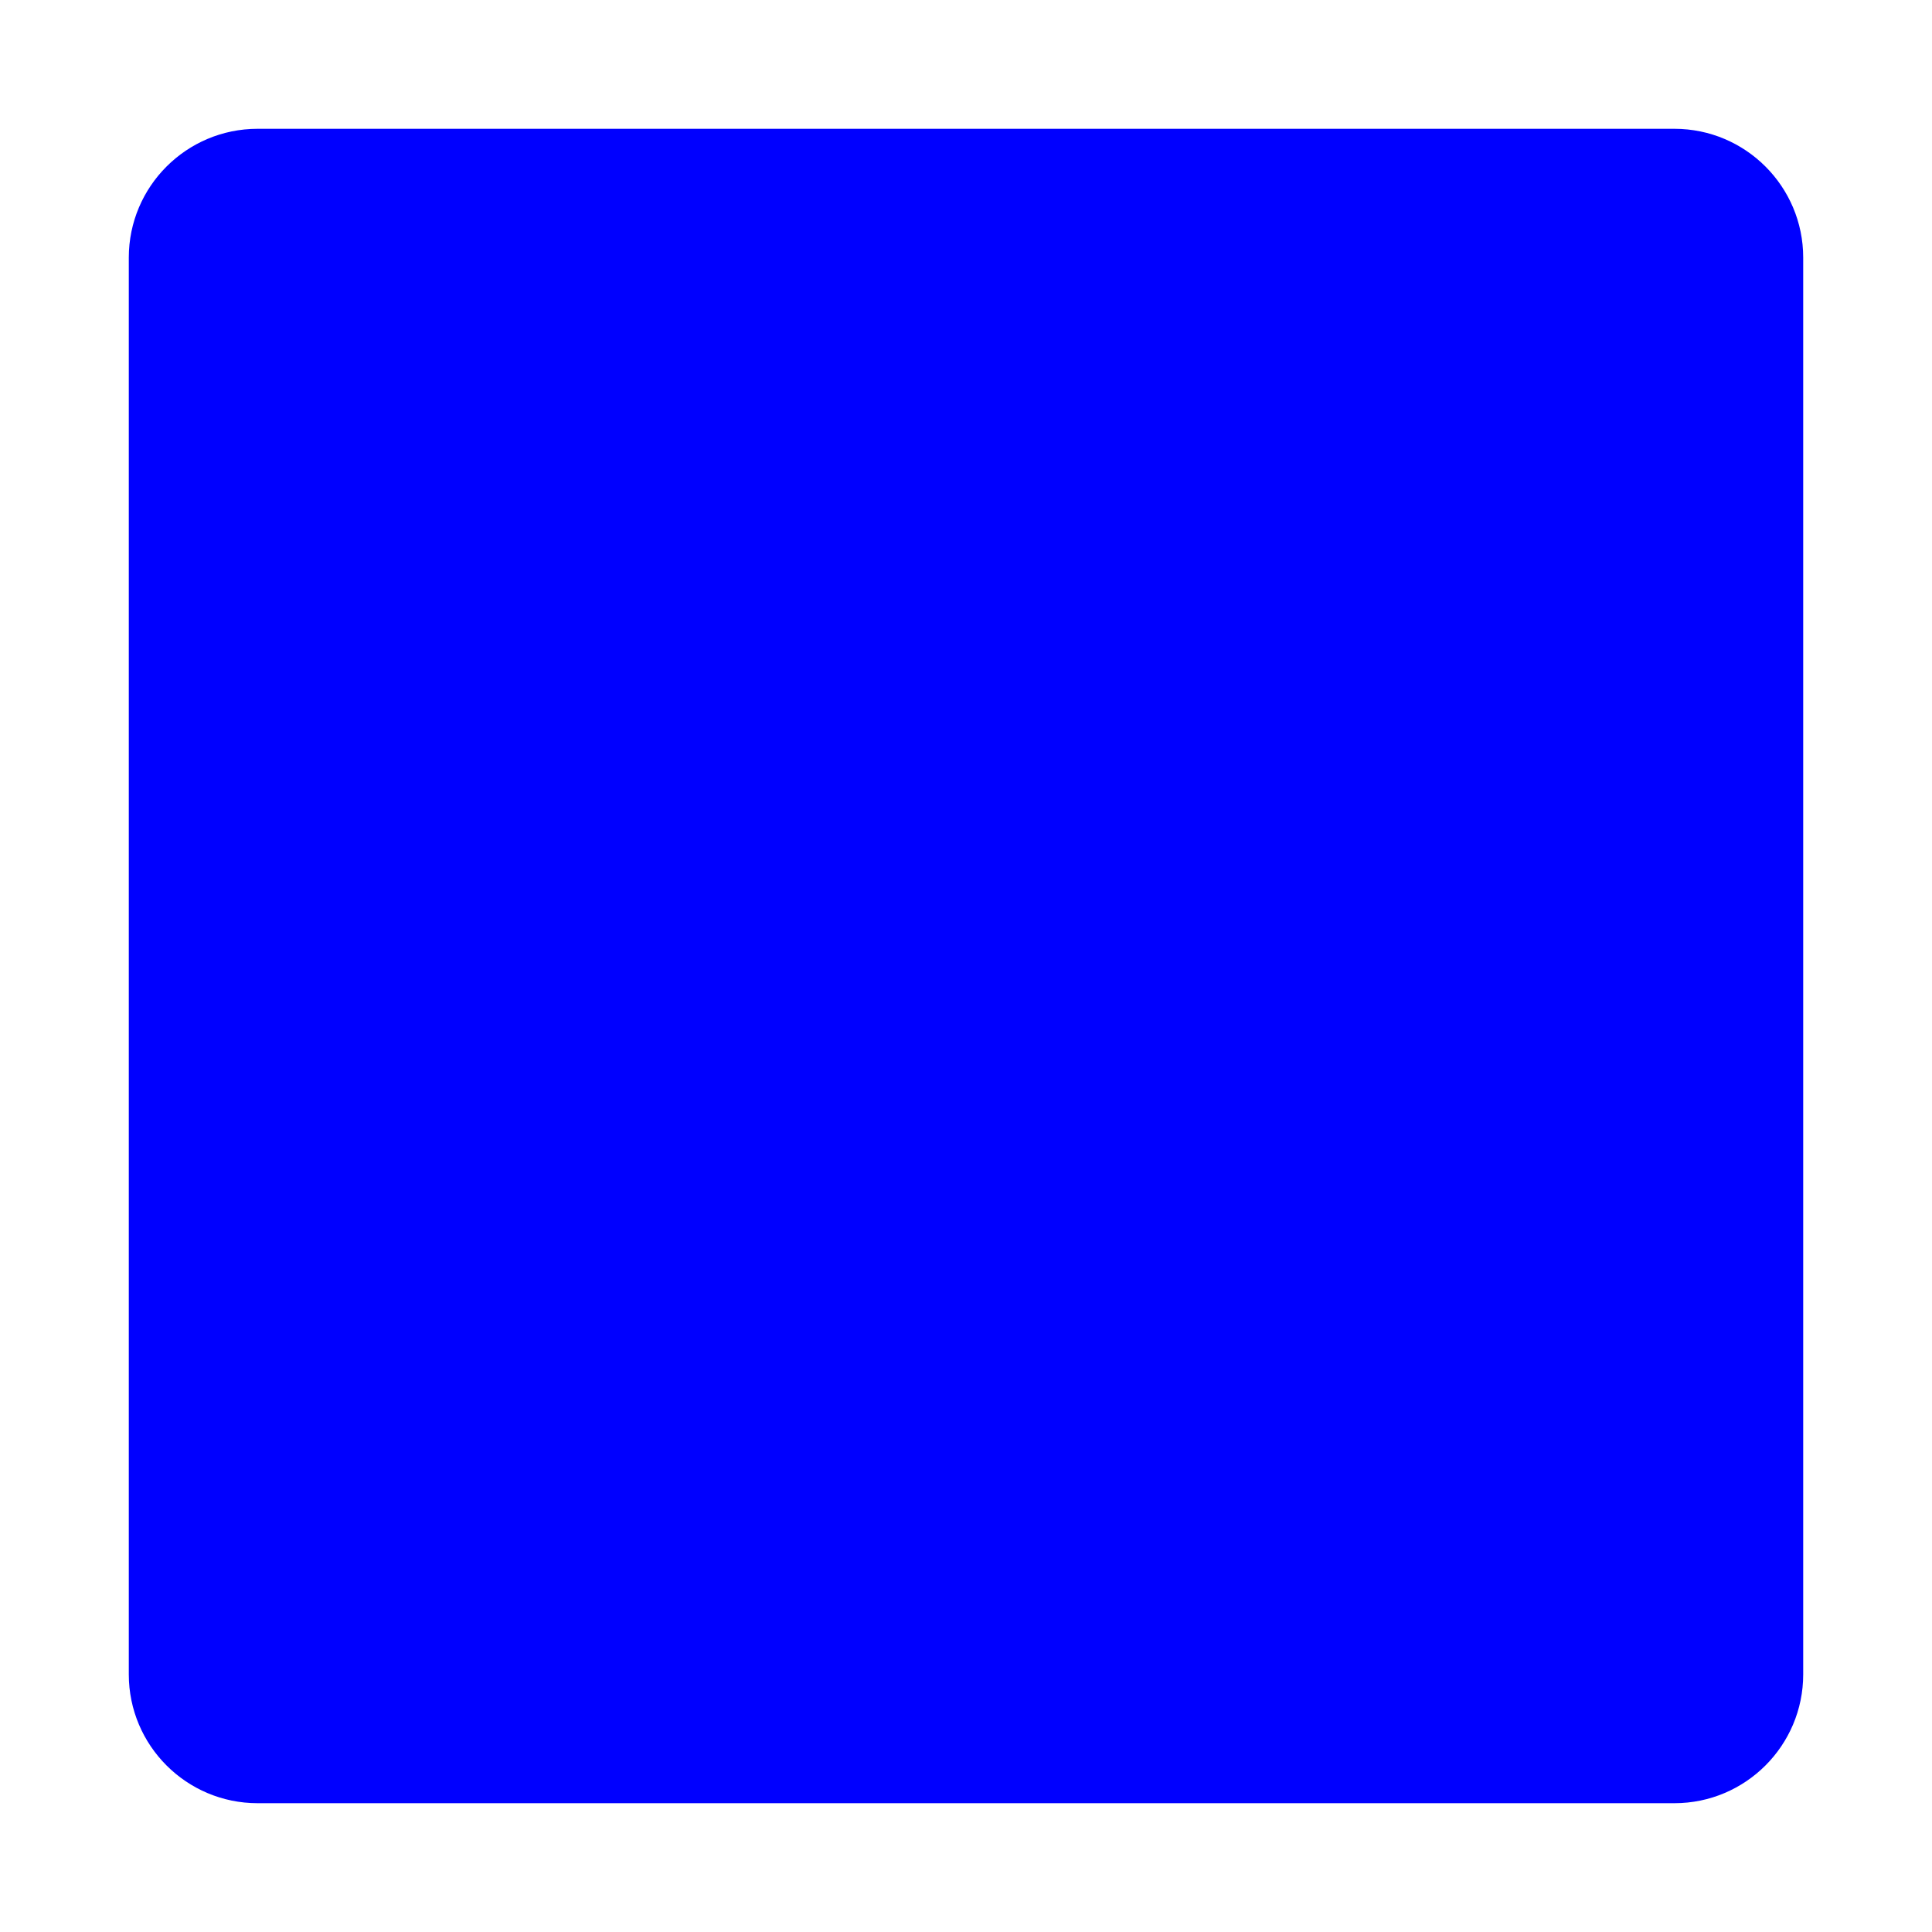
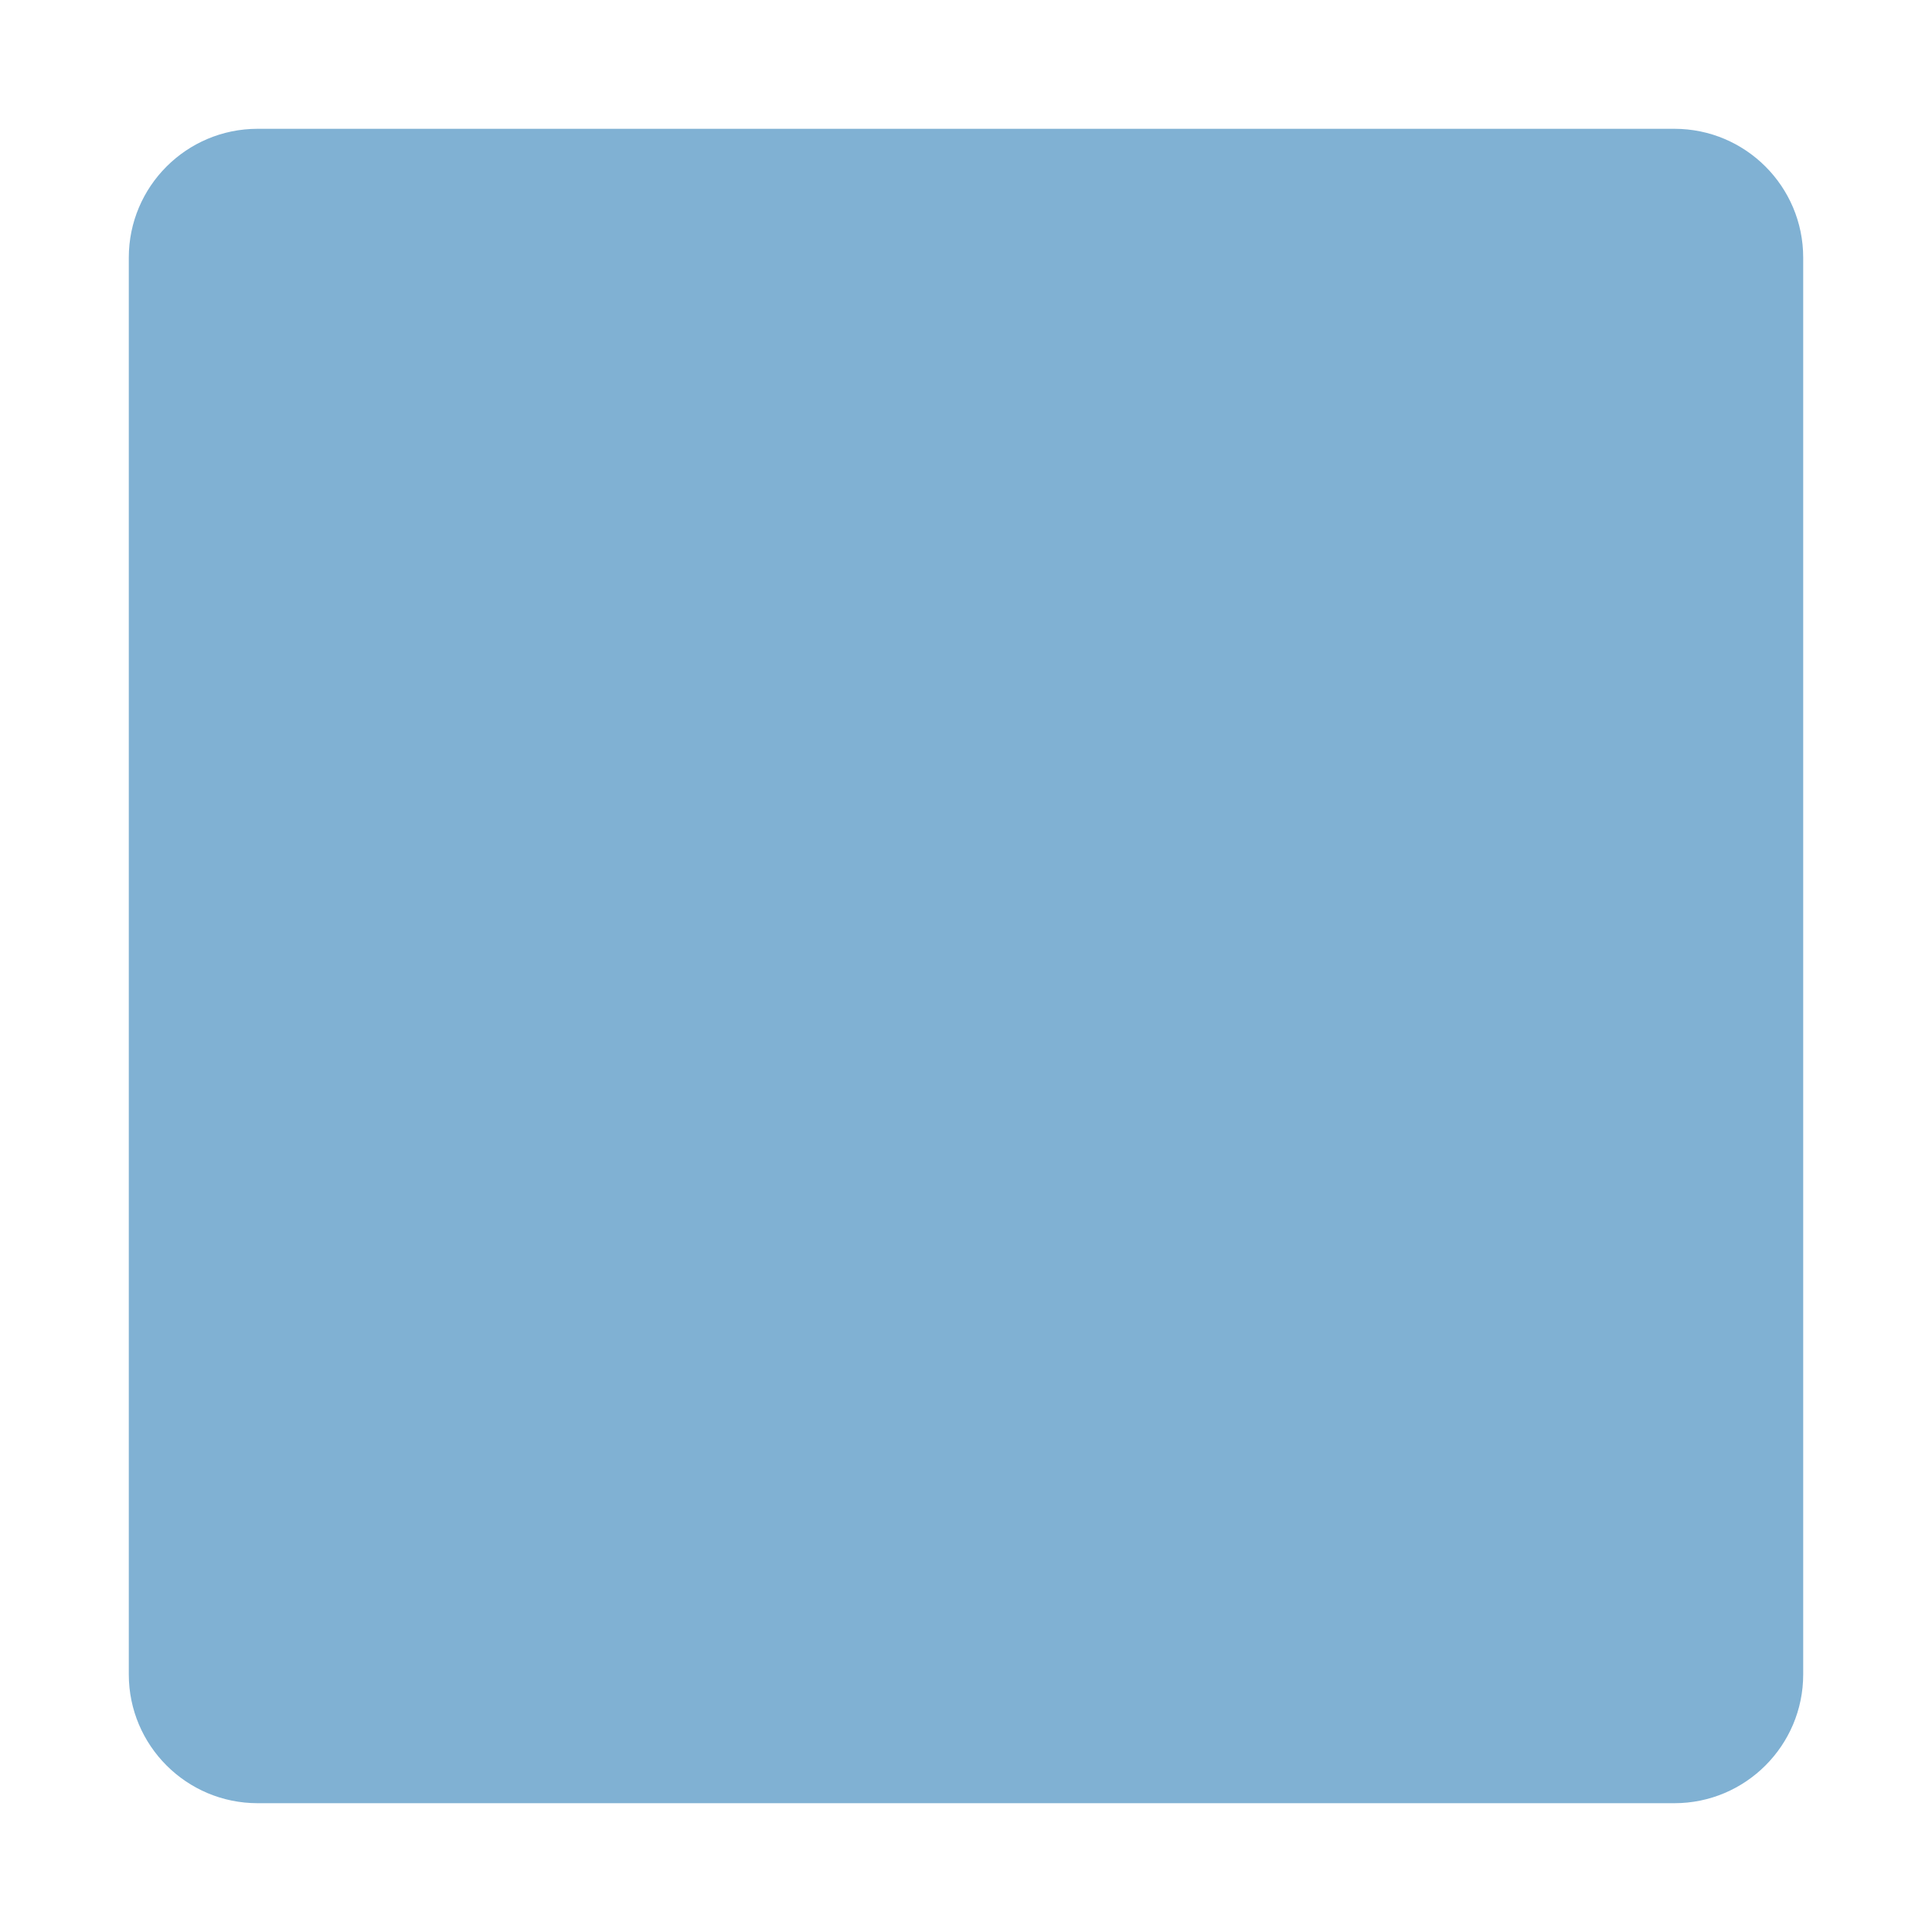
- <svg xmlns="http://www.w3.org/2000/svg" version="1.1" id="Layer_1" x="0px" y="0px" width="15px" height="15px" viewBox="0 0 15 15" style="enable-background:new 0 0 15 15;fill:blue" xml:space="preserve">
+ <svg xmlns="http://www.w3.org/2000/svg" version="1.1" id="Layer_1" x="0px" y="0px" width="15px" height="15px" viewBox="0 0 15 15" style="enable-background:new 0 0 15 15;fill:#80b1d3" xml:space="preserve">
  <path d="M13,14H2c-0.552,0-1-0.448-1-1V2c0-0.552,0.448-1,1-1h11c0.552,0,1,0.448,1,1v11C14,13.552,13.552,14,13,14z" />
</svg>
